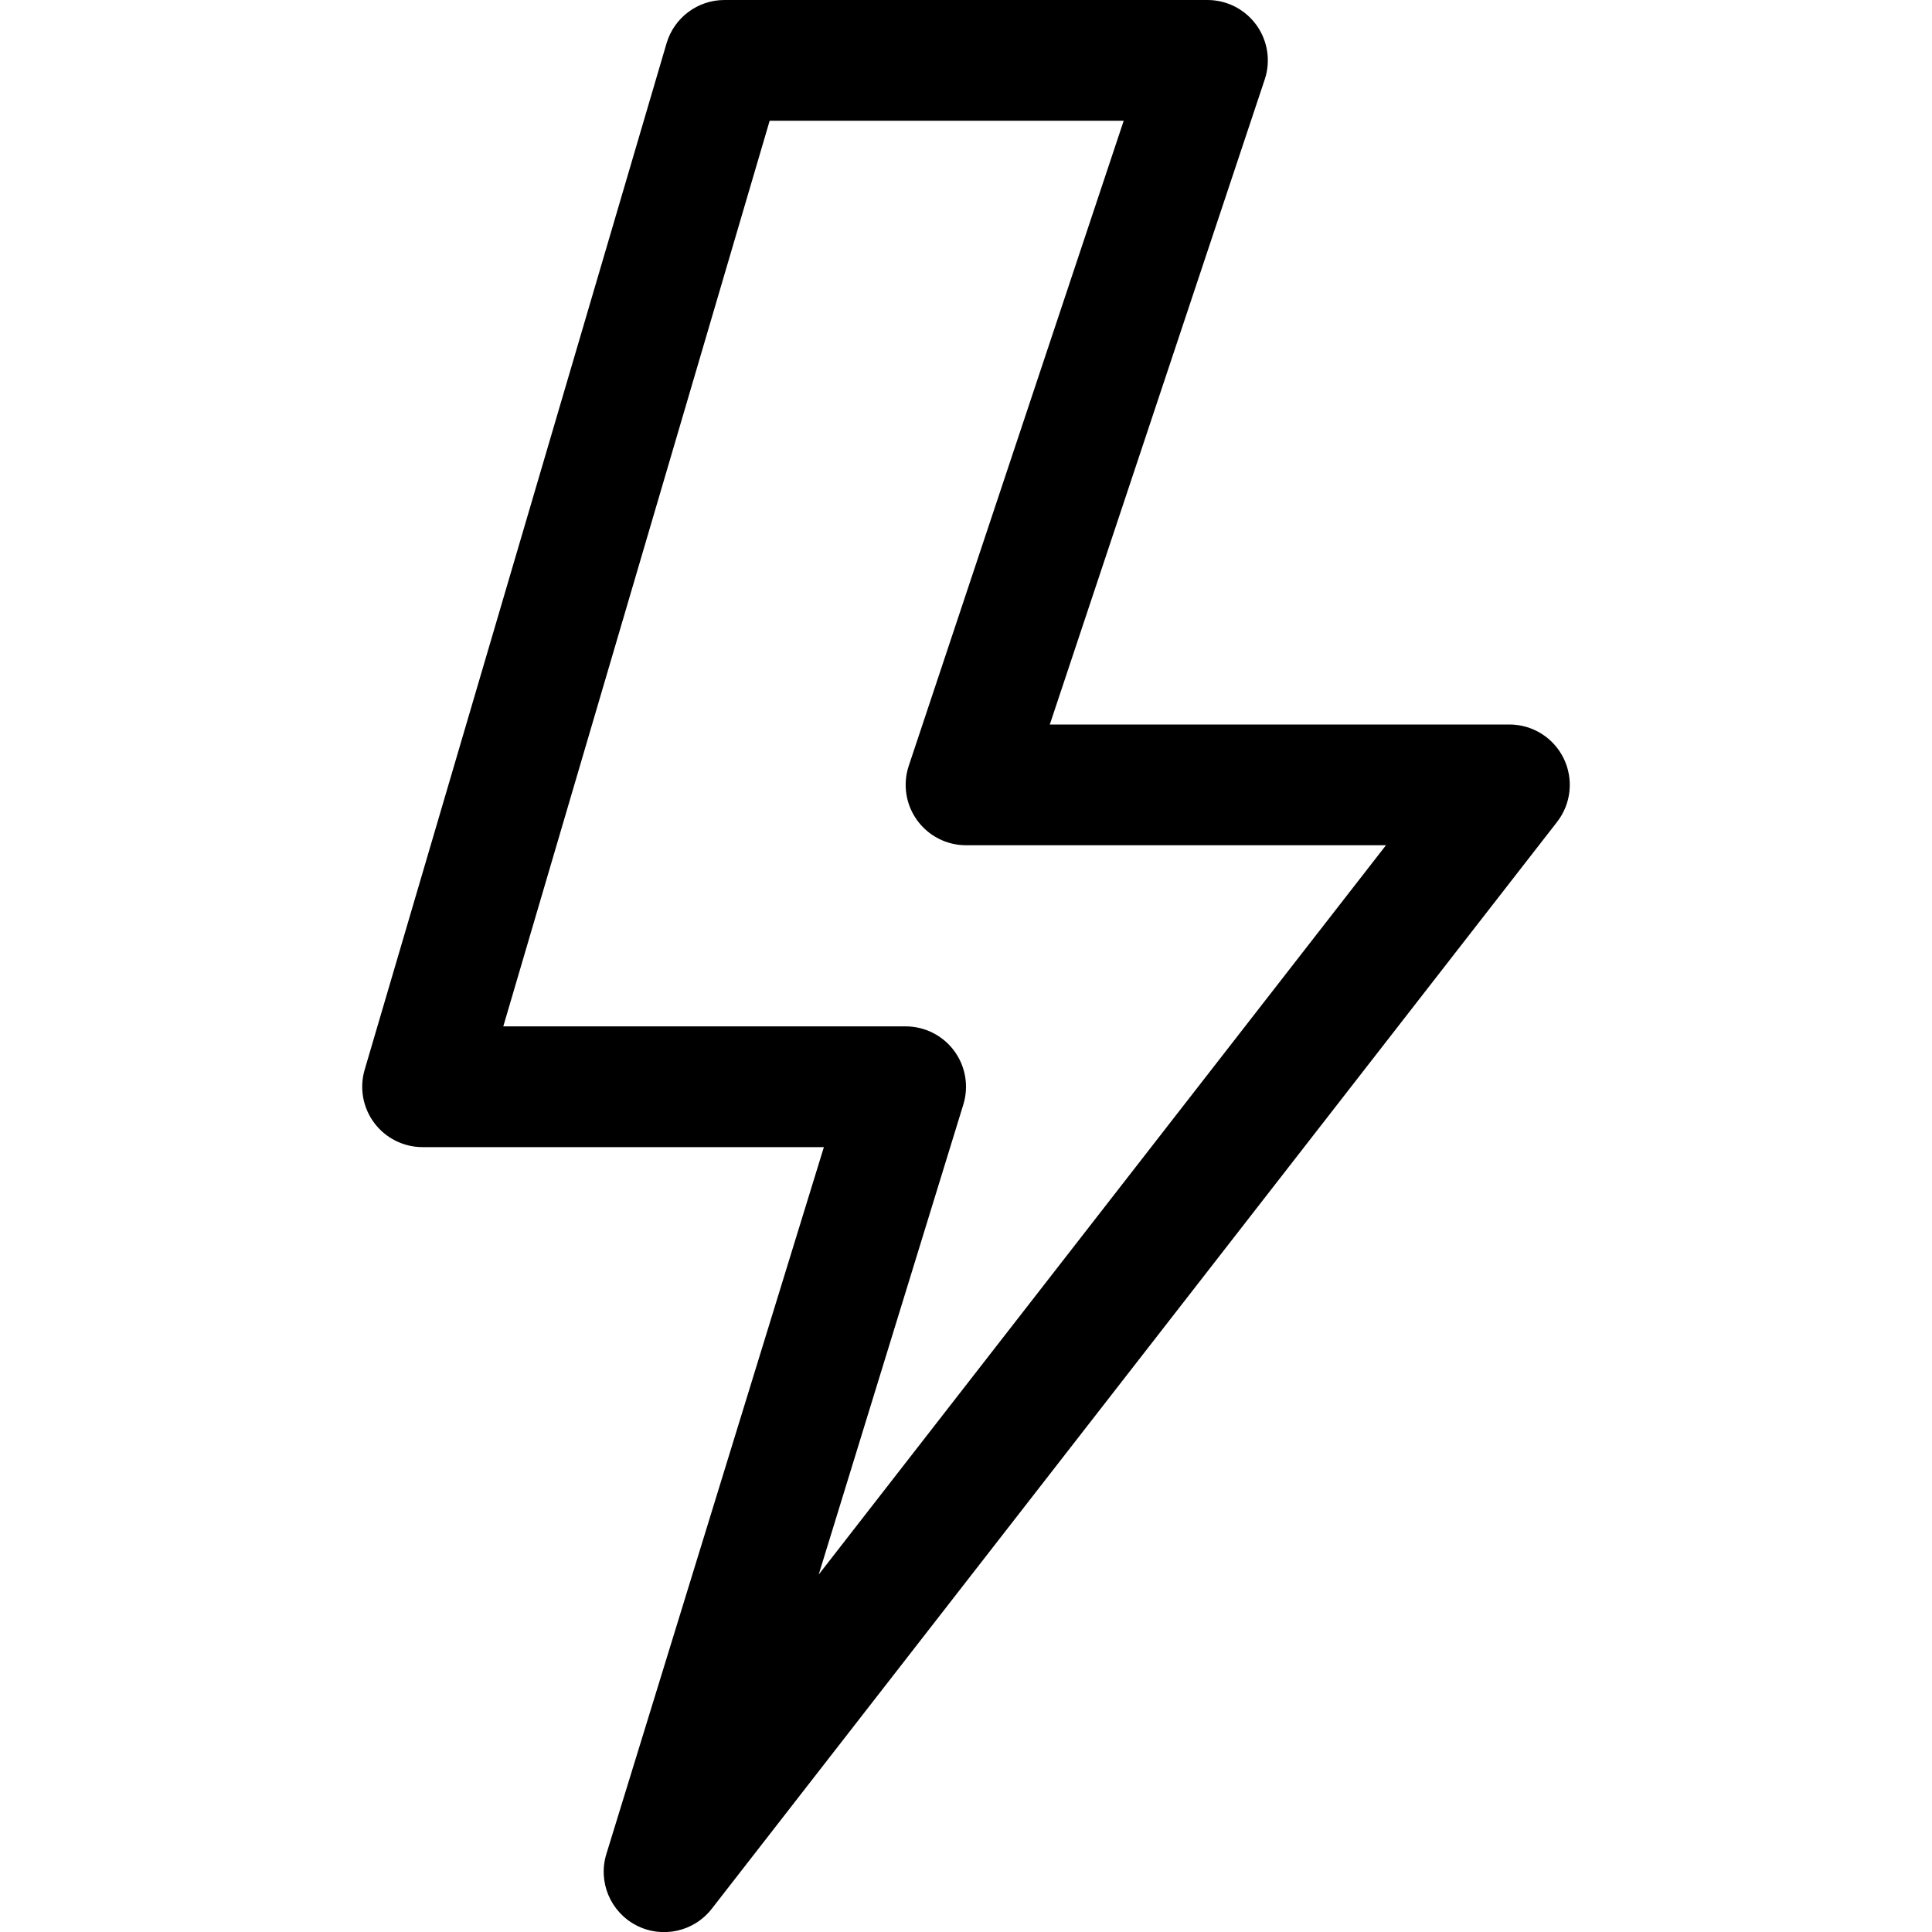
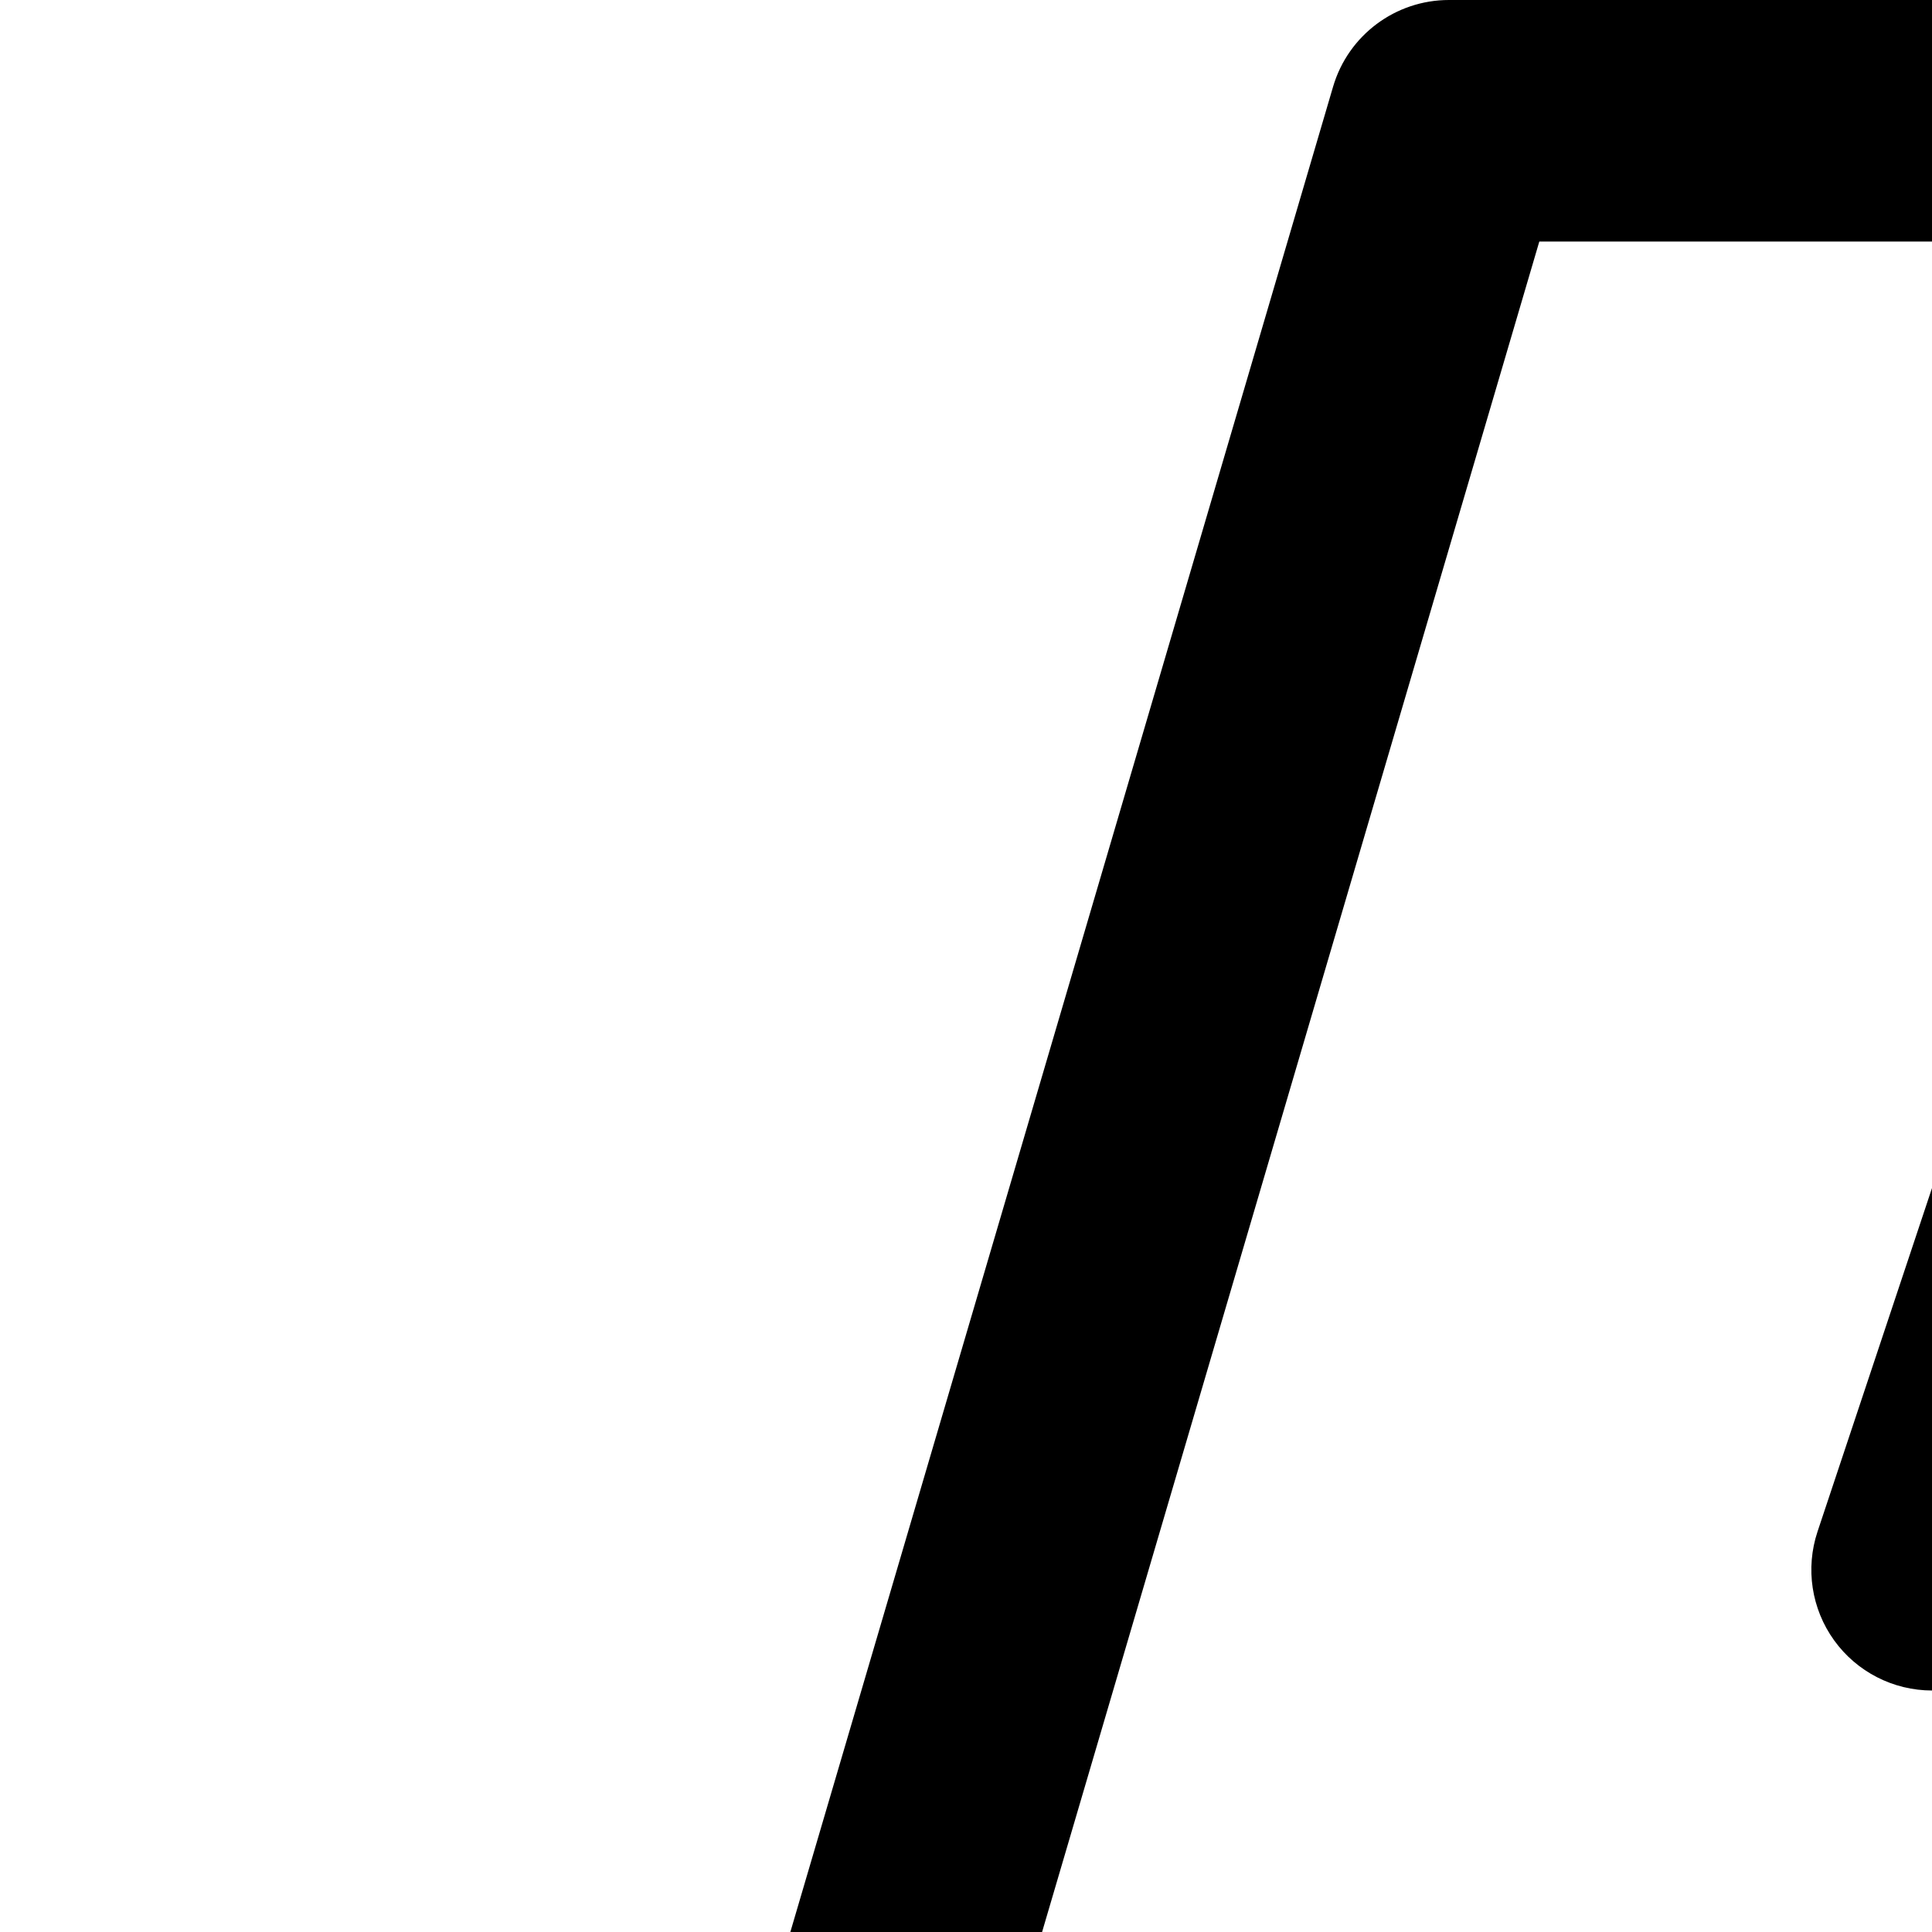
- <svg xmlns="http://www.w3.org/2000/svg" width="16" height="16" fill="currentColor" class="bi bi-lightning" viewBox="0 0 16 16">
+ <svg xmlns="http://www.w3.org/2000/svg" width="8" height="8" fill="currentColor" class="bi bi-lightning" viewBox="0 0 8 8">
  <path d="M5.52.359A.5.5 0 0 1 6 0h4a.5.5 0 0 1 .474.658L8.694 6H12.5a.5.5 0 0 1 .395.807l-7 9a.5.5 0 0 1-.873-.454L6.823 9.5H3.5a.5.5 0 0 1-.48-.641zM6.374 1 4.168 8.5H7.5a.5.5 0 0 1 .478.647L6.78 13.04 11.478 7H8a.5.5 0 0 1-.474-.658L9.306 1z" />
</svg>
